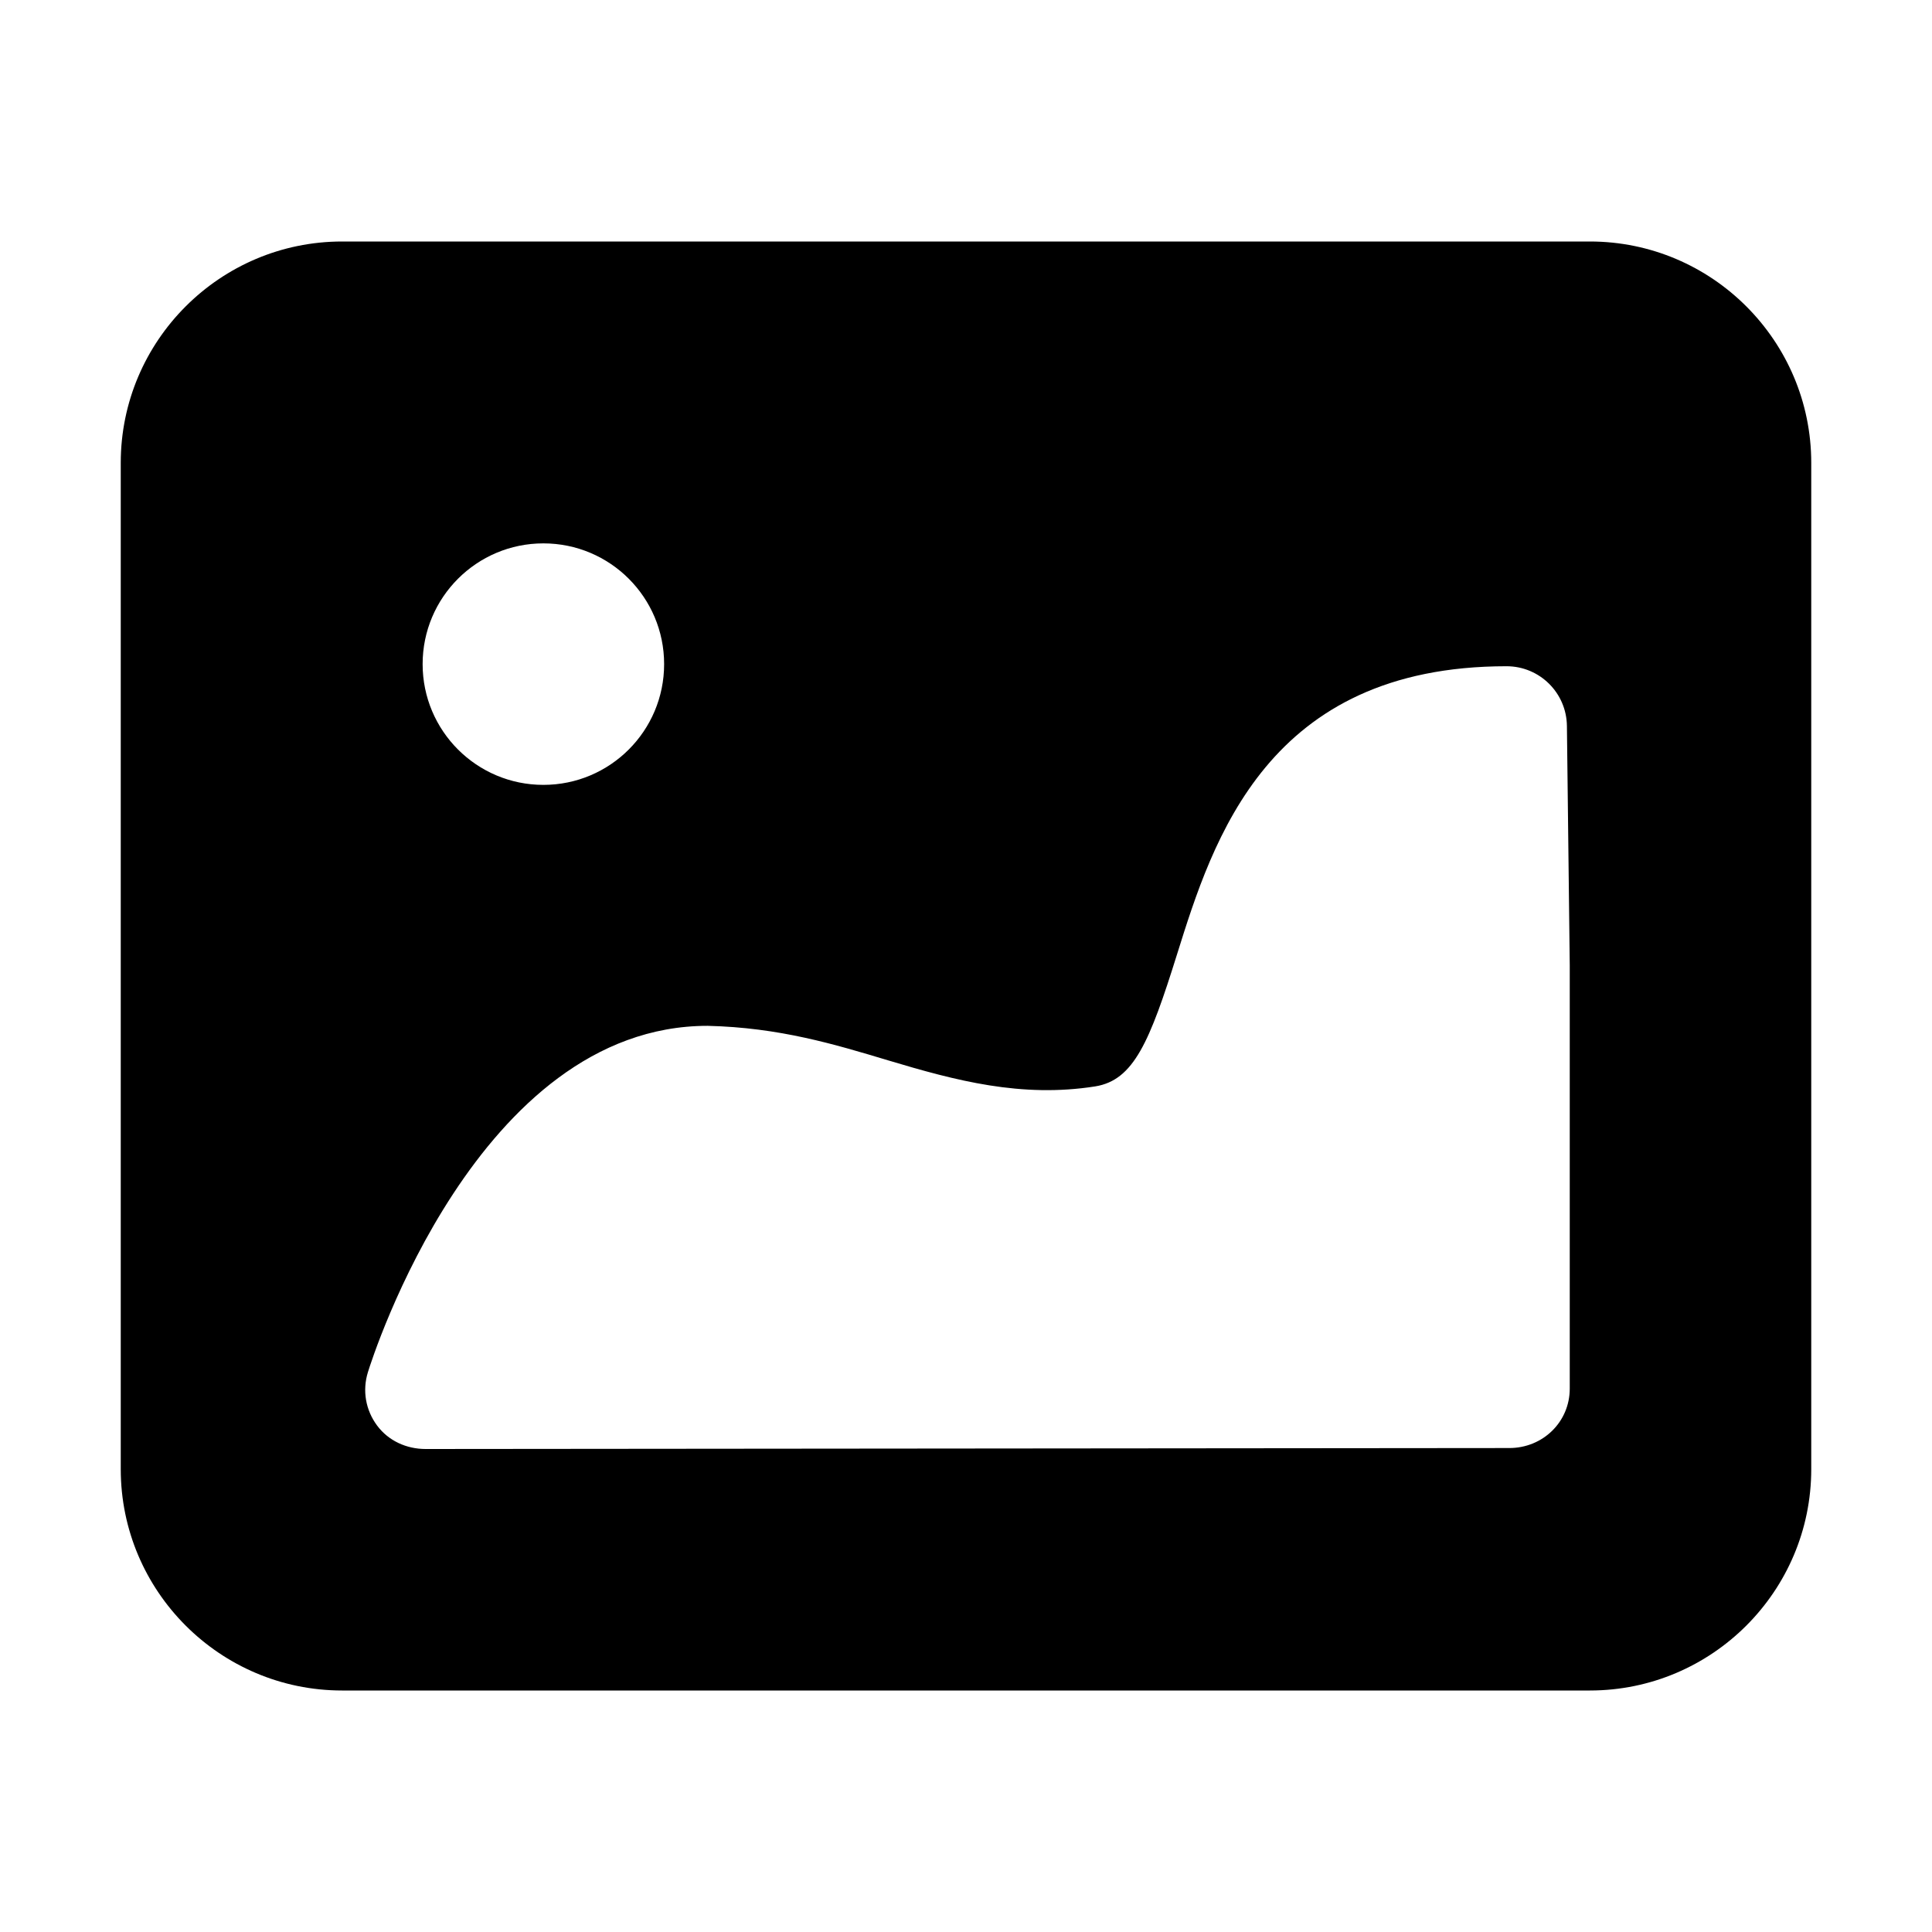
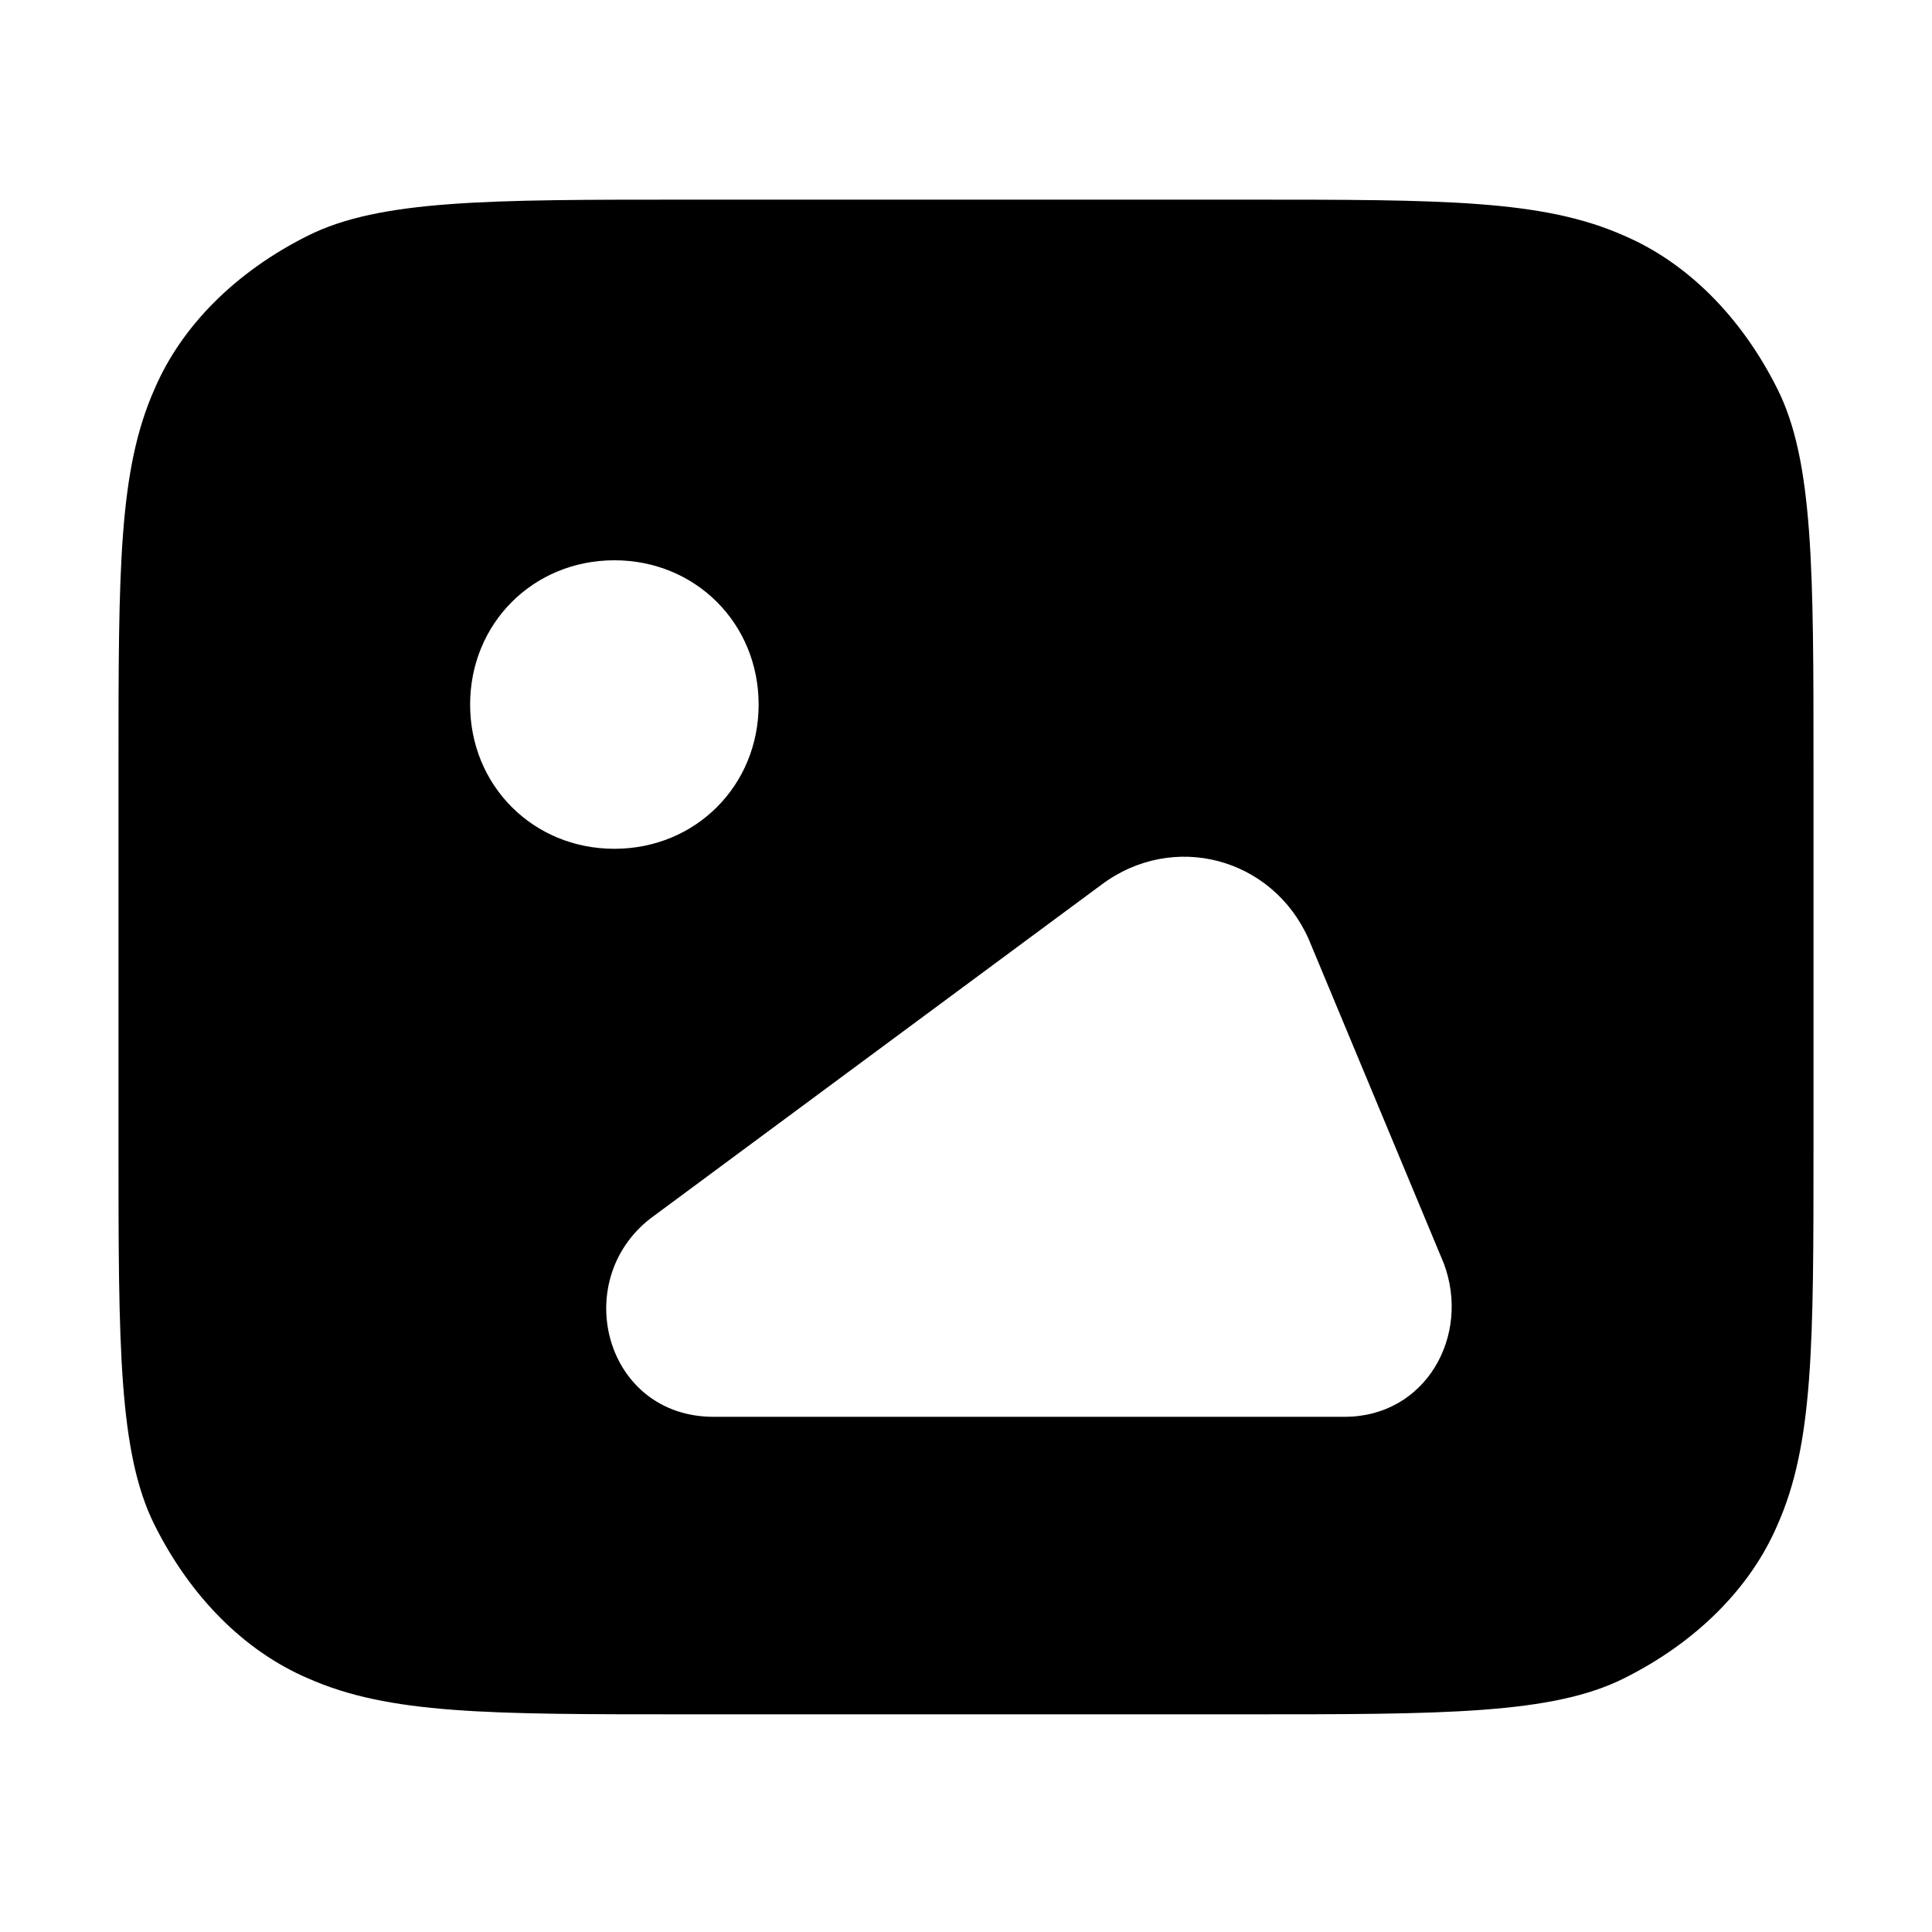
- <svg xmlns="http://www.w3.org/2000/svg" t="1614441277399" class="icon" viewBox="0 0 1024 1024" version="1.1" p-id="6515" width="128" height="128">
-   <defs>
-     <style type="text/css" />
-   </defs>
-   <path d="M842.688 128H181.312C116.64 128 64 180.64 64 245.312v533.376C64 843.36 116.64 896 181.312 896h661.376C907.36 896 960 843.36 960 778.688V245.312C960 180.64 907.36 128 842.688 128zM288 288c35.36 0 64 28.64 64 64s-28.64 64-64 64c-35.328 0-64-28.64-64-64s28.672-64 64-64z m544 448c0 17.696-14.304 31.488-32 31.488L225.92 768h-0.352c-10.08 0-19.616-4.288-25.664-12.384-6.112-8.192-7.936-18.56-4.896-28.352 2.304-7.488 58.272-183.552 180.064-183.552 38.08 0.896 67.424 9.824 95.776 18.336 35.712 10.72 70.528 19.936 109.664 13.76 20.448-3.296 28.896-23.808 43.328-69.952 19.04-60.8 47.808-152.736 174.656-152.736 17.536 0 31.776 14.08 32 31.616L832 511.616V736z" p-id="6516" />
+ <svg xmlns="http://www.w3.org/2000/svg" t="1736858605484" class="icon" viewBox="0 0 1024 1024" version="1.1" p-id="2949" width="256" height="256">
+   <path d="M860.843 124.928c-43.008-19.115-95.573-19.115-200.704-19.115H363.861c-105.131 0-162.475 0-200.704 19.115-38.229 19.115-66.901 47.787-81.237 81.237-19.115 43.008-19.115 95.573-19.115 200.704V607.573c0 105.131 0 162.475 19.115 200.704 19.115 38.229 47.787 66.901 81.237 81.237 43.008 19.115 95.573 19.115 200.704 19.115h296.277c105.131 0 162.475 0 200.704-19.115 38.229-19.115 66.901-47.787 81.237-81.237 19.115-43.008 19.115-95.573 19.115-200.704V406.869c0-105.131 0-162.475-19.115-200.704-19.115-38.229-47.787-66.901-81.237-81.237zM249.173 373.419c0-43.008 33.451-76.459 76.459-76.459s76.459 33.451 76.459 76.459-33.451 76.459-76.459 76.459-76.459-33.451-76.459-76.459z m463.531 377.515h-334.507c-57.344 0-76.459-71.68-33.451-105.131l238.933-176.811c38.229-28.672 90.795-14.336 109.909 28.672l71.68 172.032c14.336 38.229-9.557 81.237-52.565 81.237z" p-id="2950" />
</svg>
